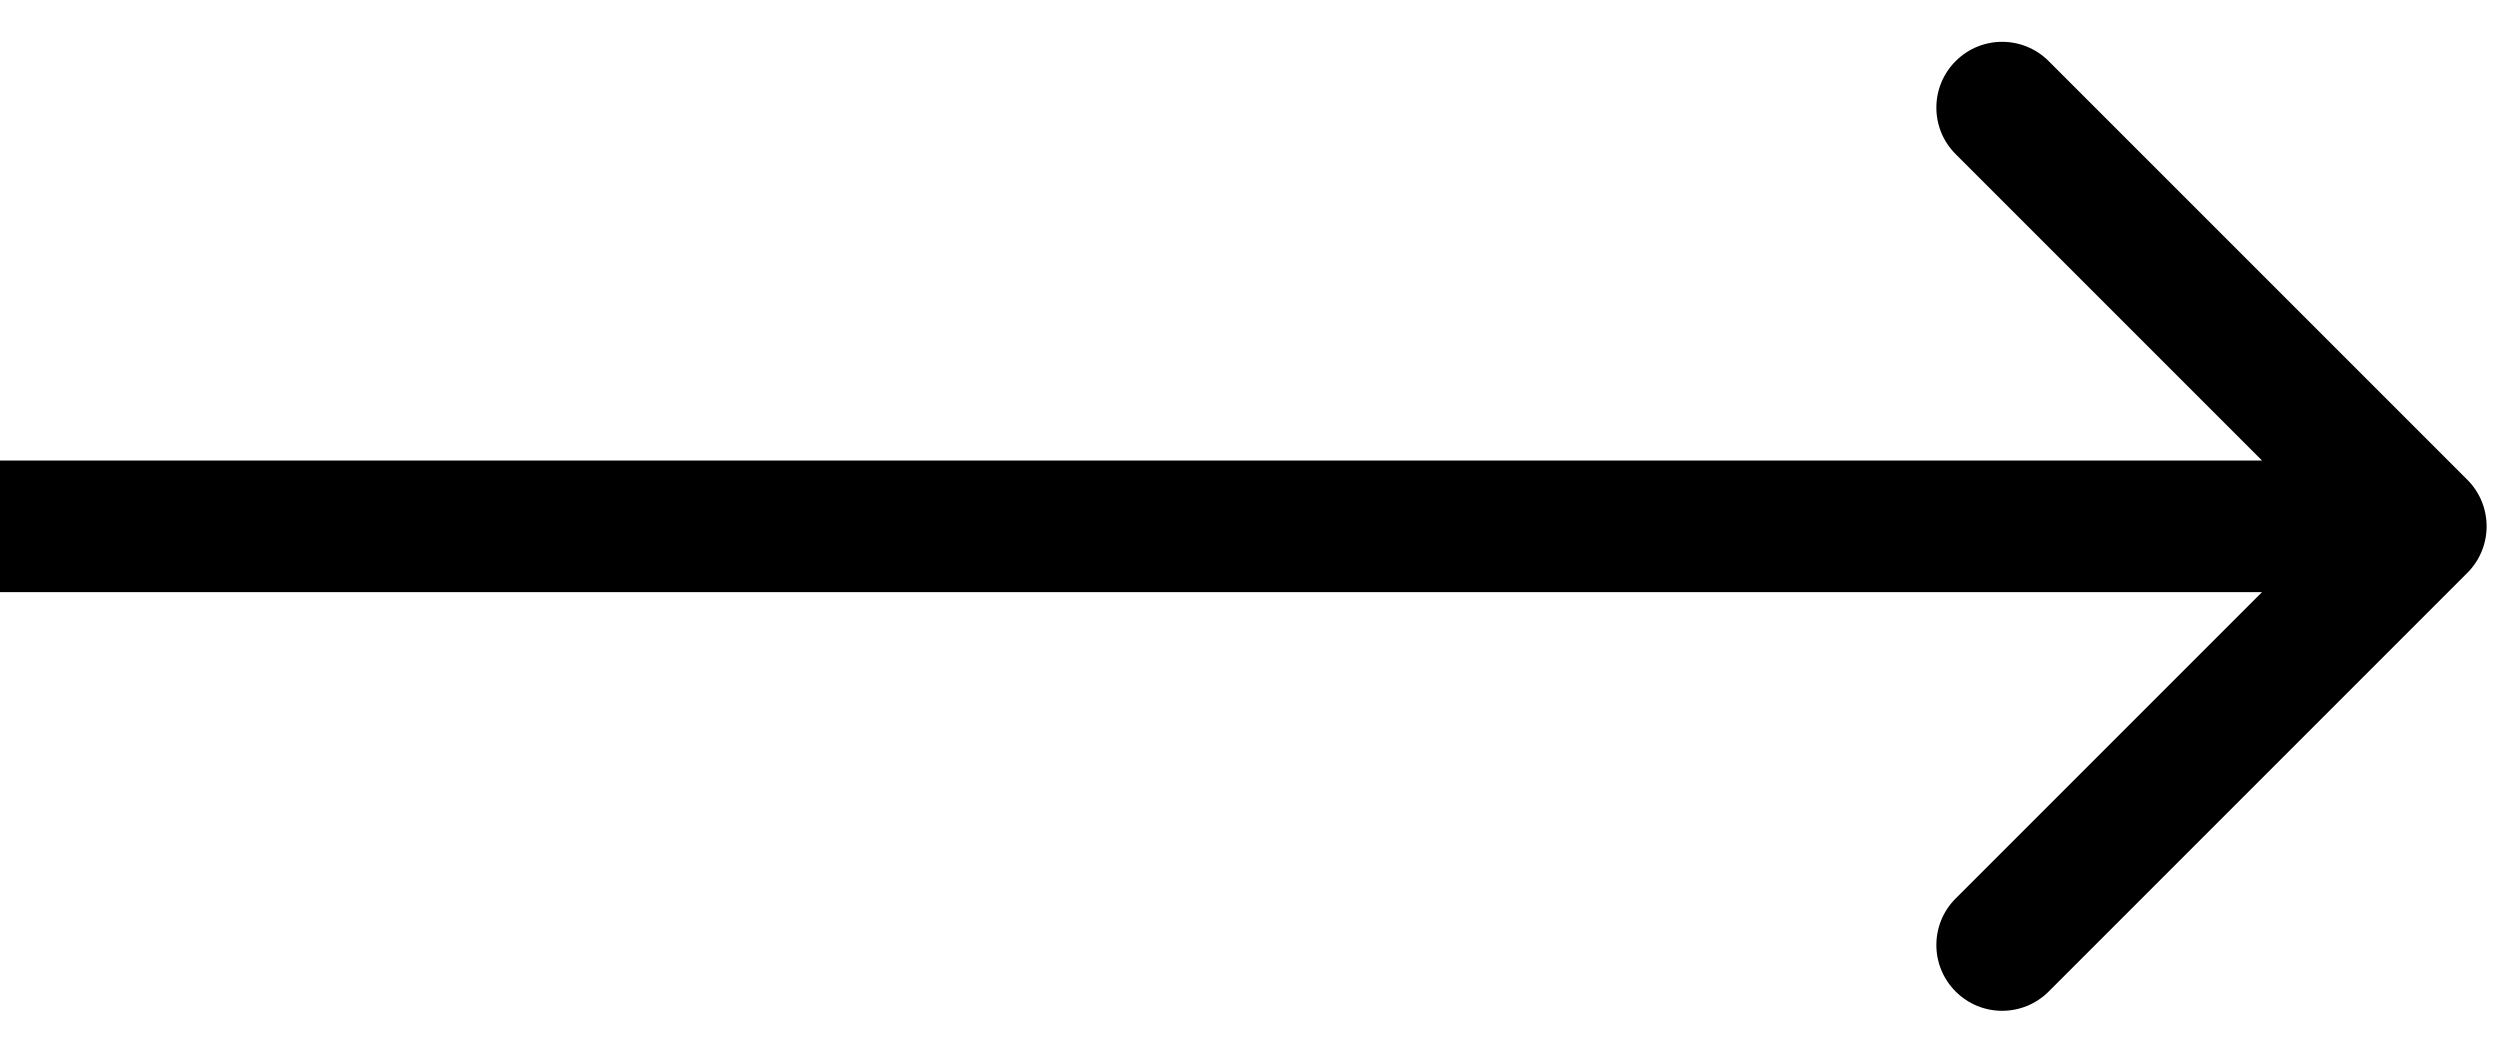
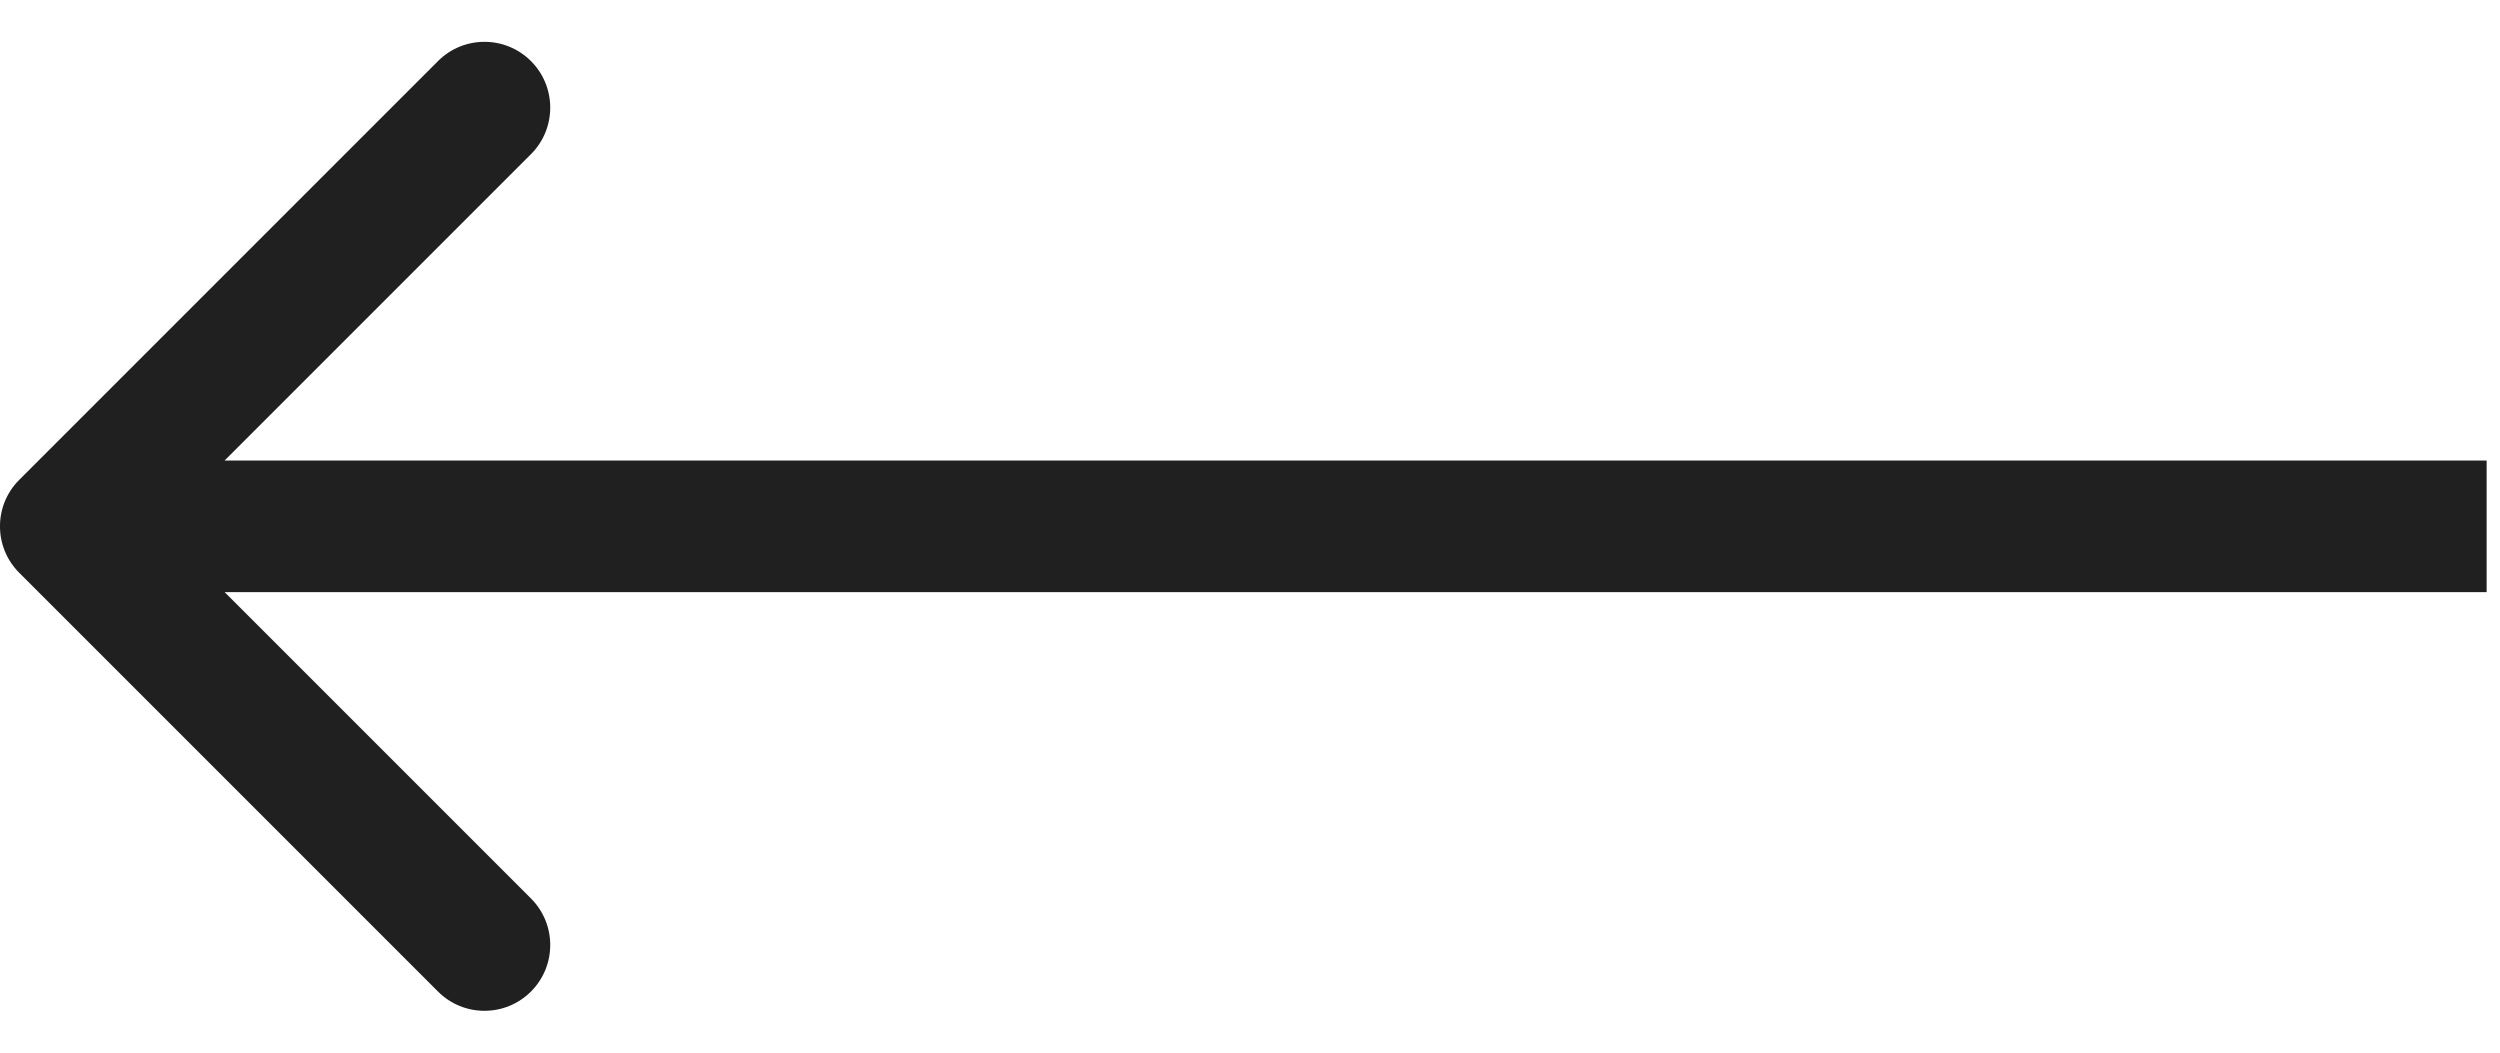
<svg xmlns="http://www.w3.org/2000/svg" width="38" height="16" viewBox="0 0 38 16" fill="none">
-   <path d="M37.504 8.707C37.894 8.317 37.894 7.683 37.504 7.293L31.14 0.929C30.749 0.538 30.116 0.538 29.726 0.929C29.335 1.319 29.335 1.953 29.726 2.343L35.383 8L29.726 13.657C29.335 14.047 29.335 14.681 29.726 15.071C30.116 15.462 30.749 15.462 31.14 15.071L37.504 8.707ZM0 9L36.797 9V7L0 7L0 9Z" fill="black" />
+   <path d="M0.293 7.293C-0.098 7.683 -0.098 8.317 0.293 8.707L6.657 15.071C7.047 15.462 7.68 15.462 8.071 15.071C8.461 14.681 8.461 14.047 8.071 13.657L2.414 8L8.071 2.343C8.461 1.953 8.461 1.319 8.071 0.929C7.68 0.538 7.047 0.538 6.657 0.929L0.293 7.293ZM37.797 7L1 7V9L37.797 9V7Z" fill="#202020" />
</svg>
